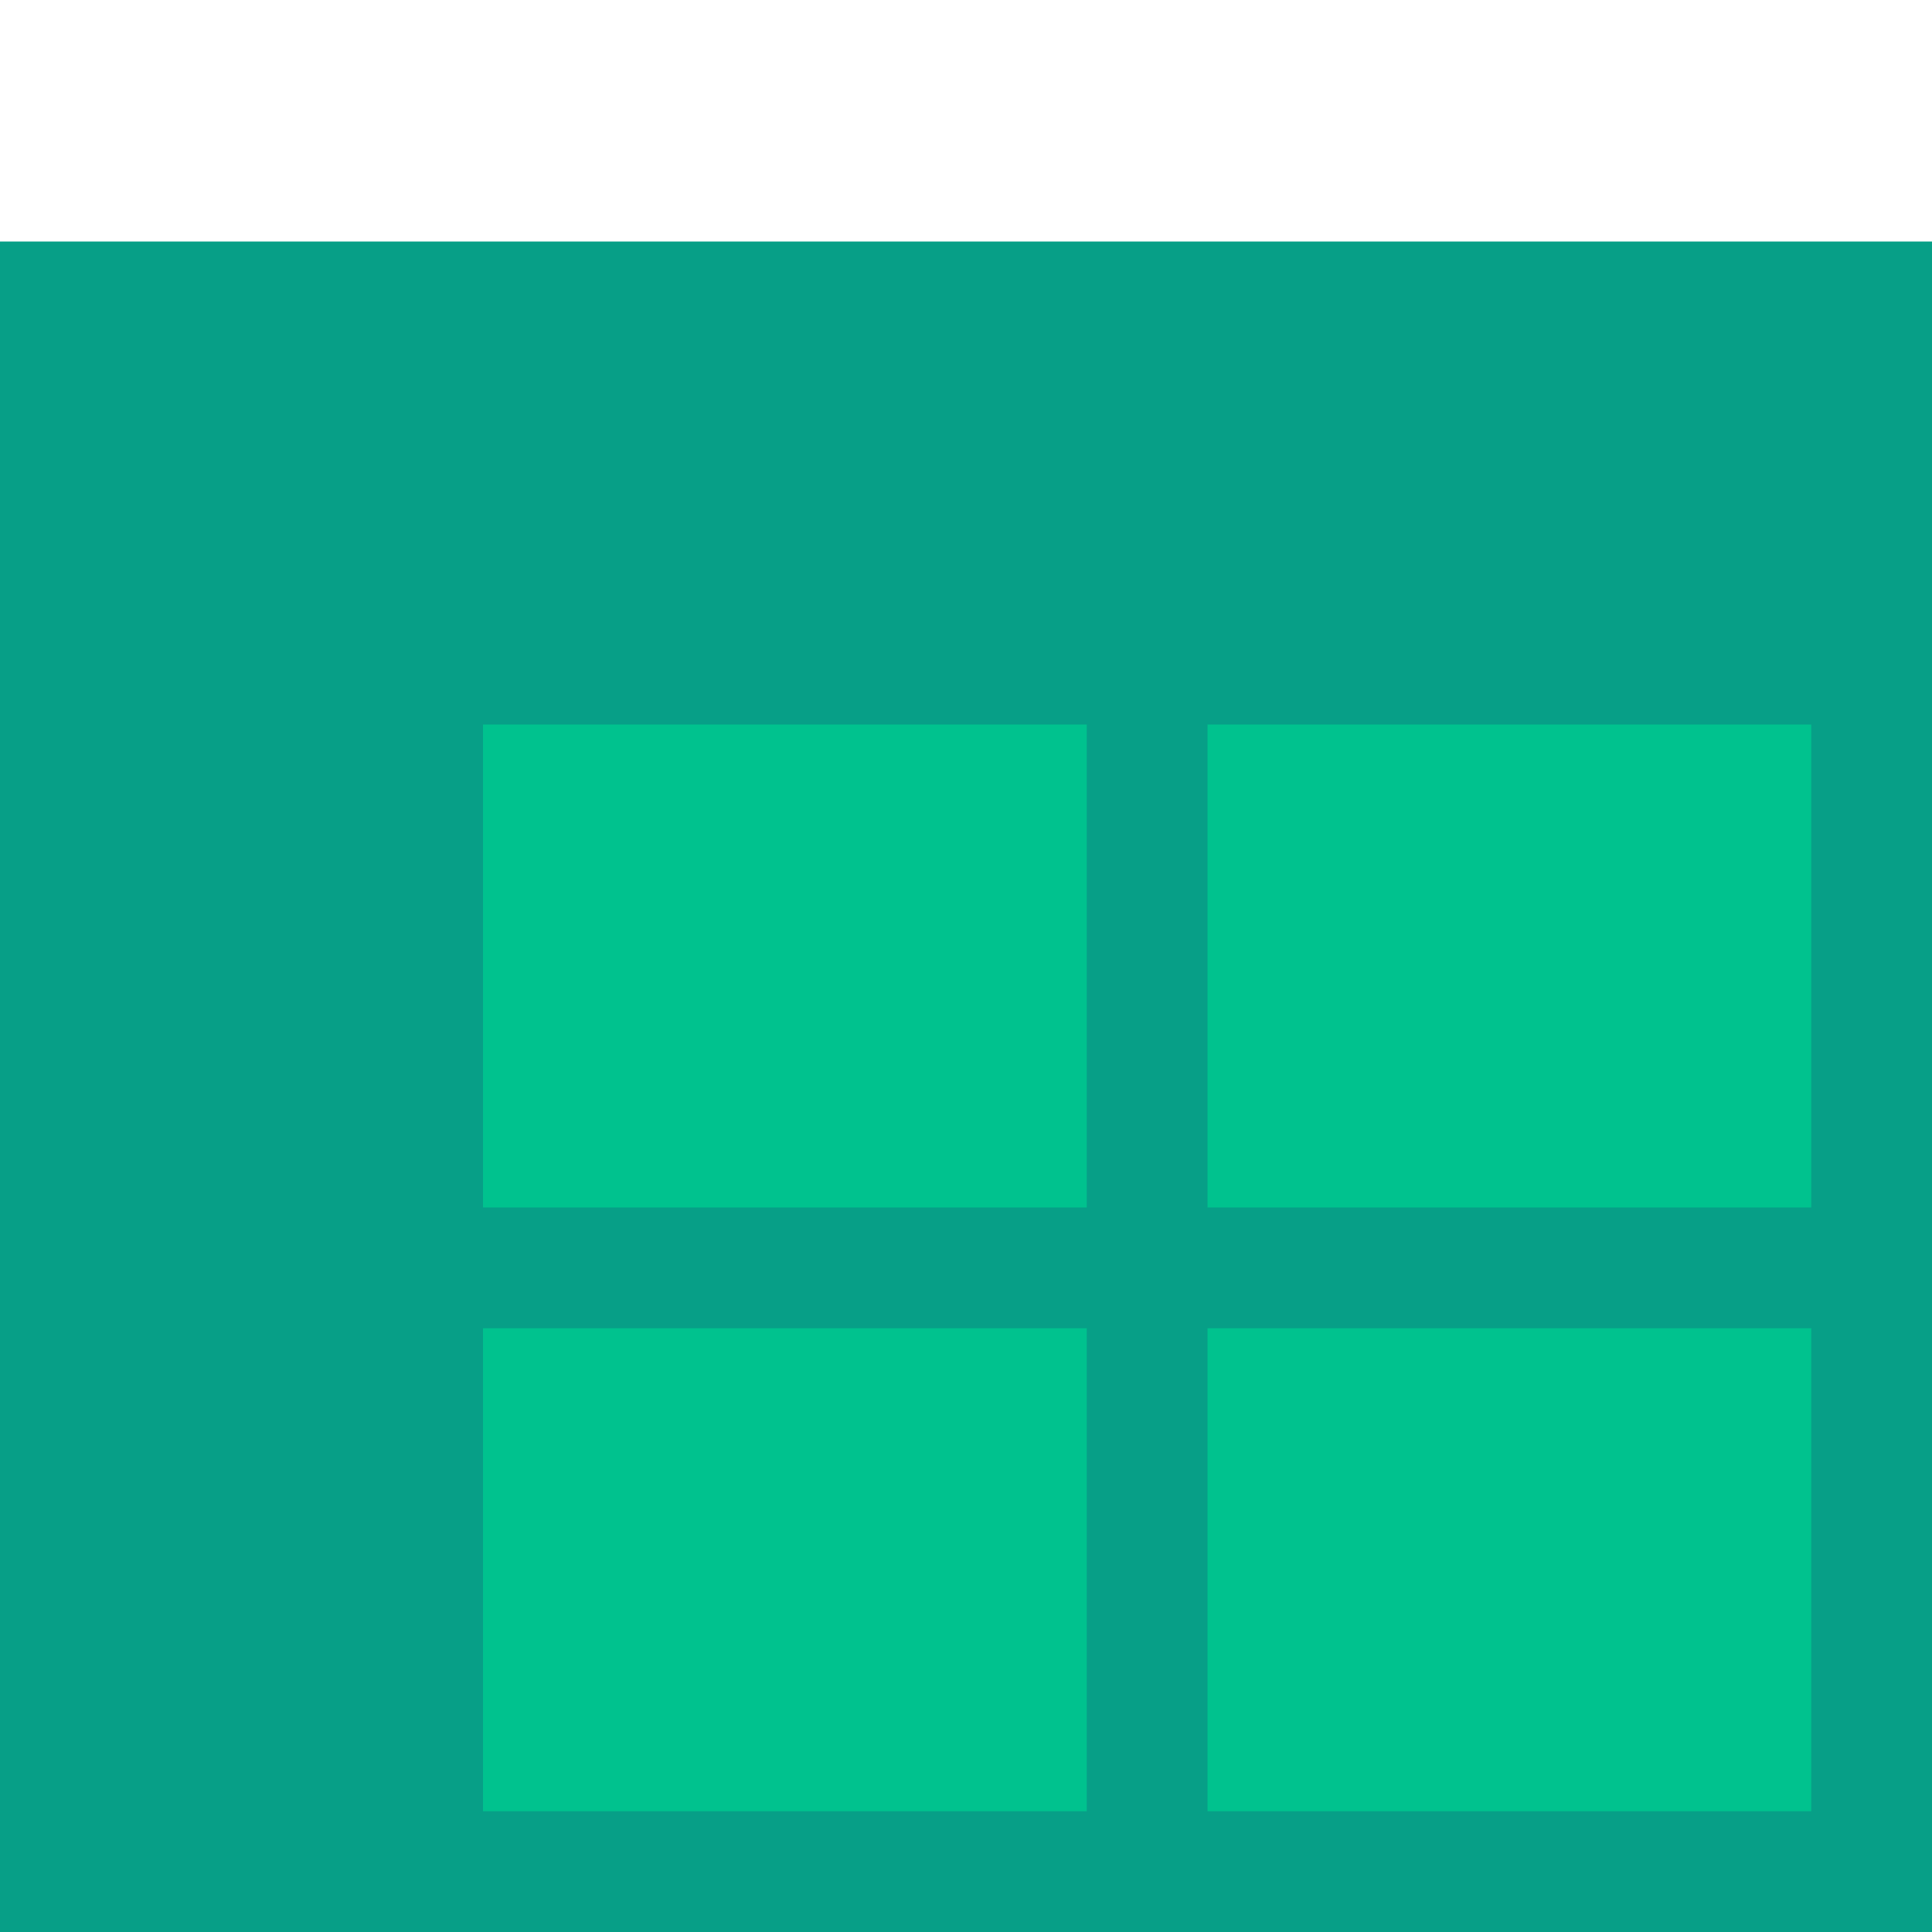
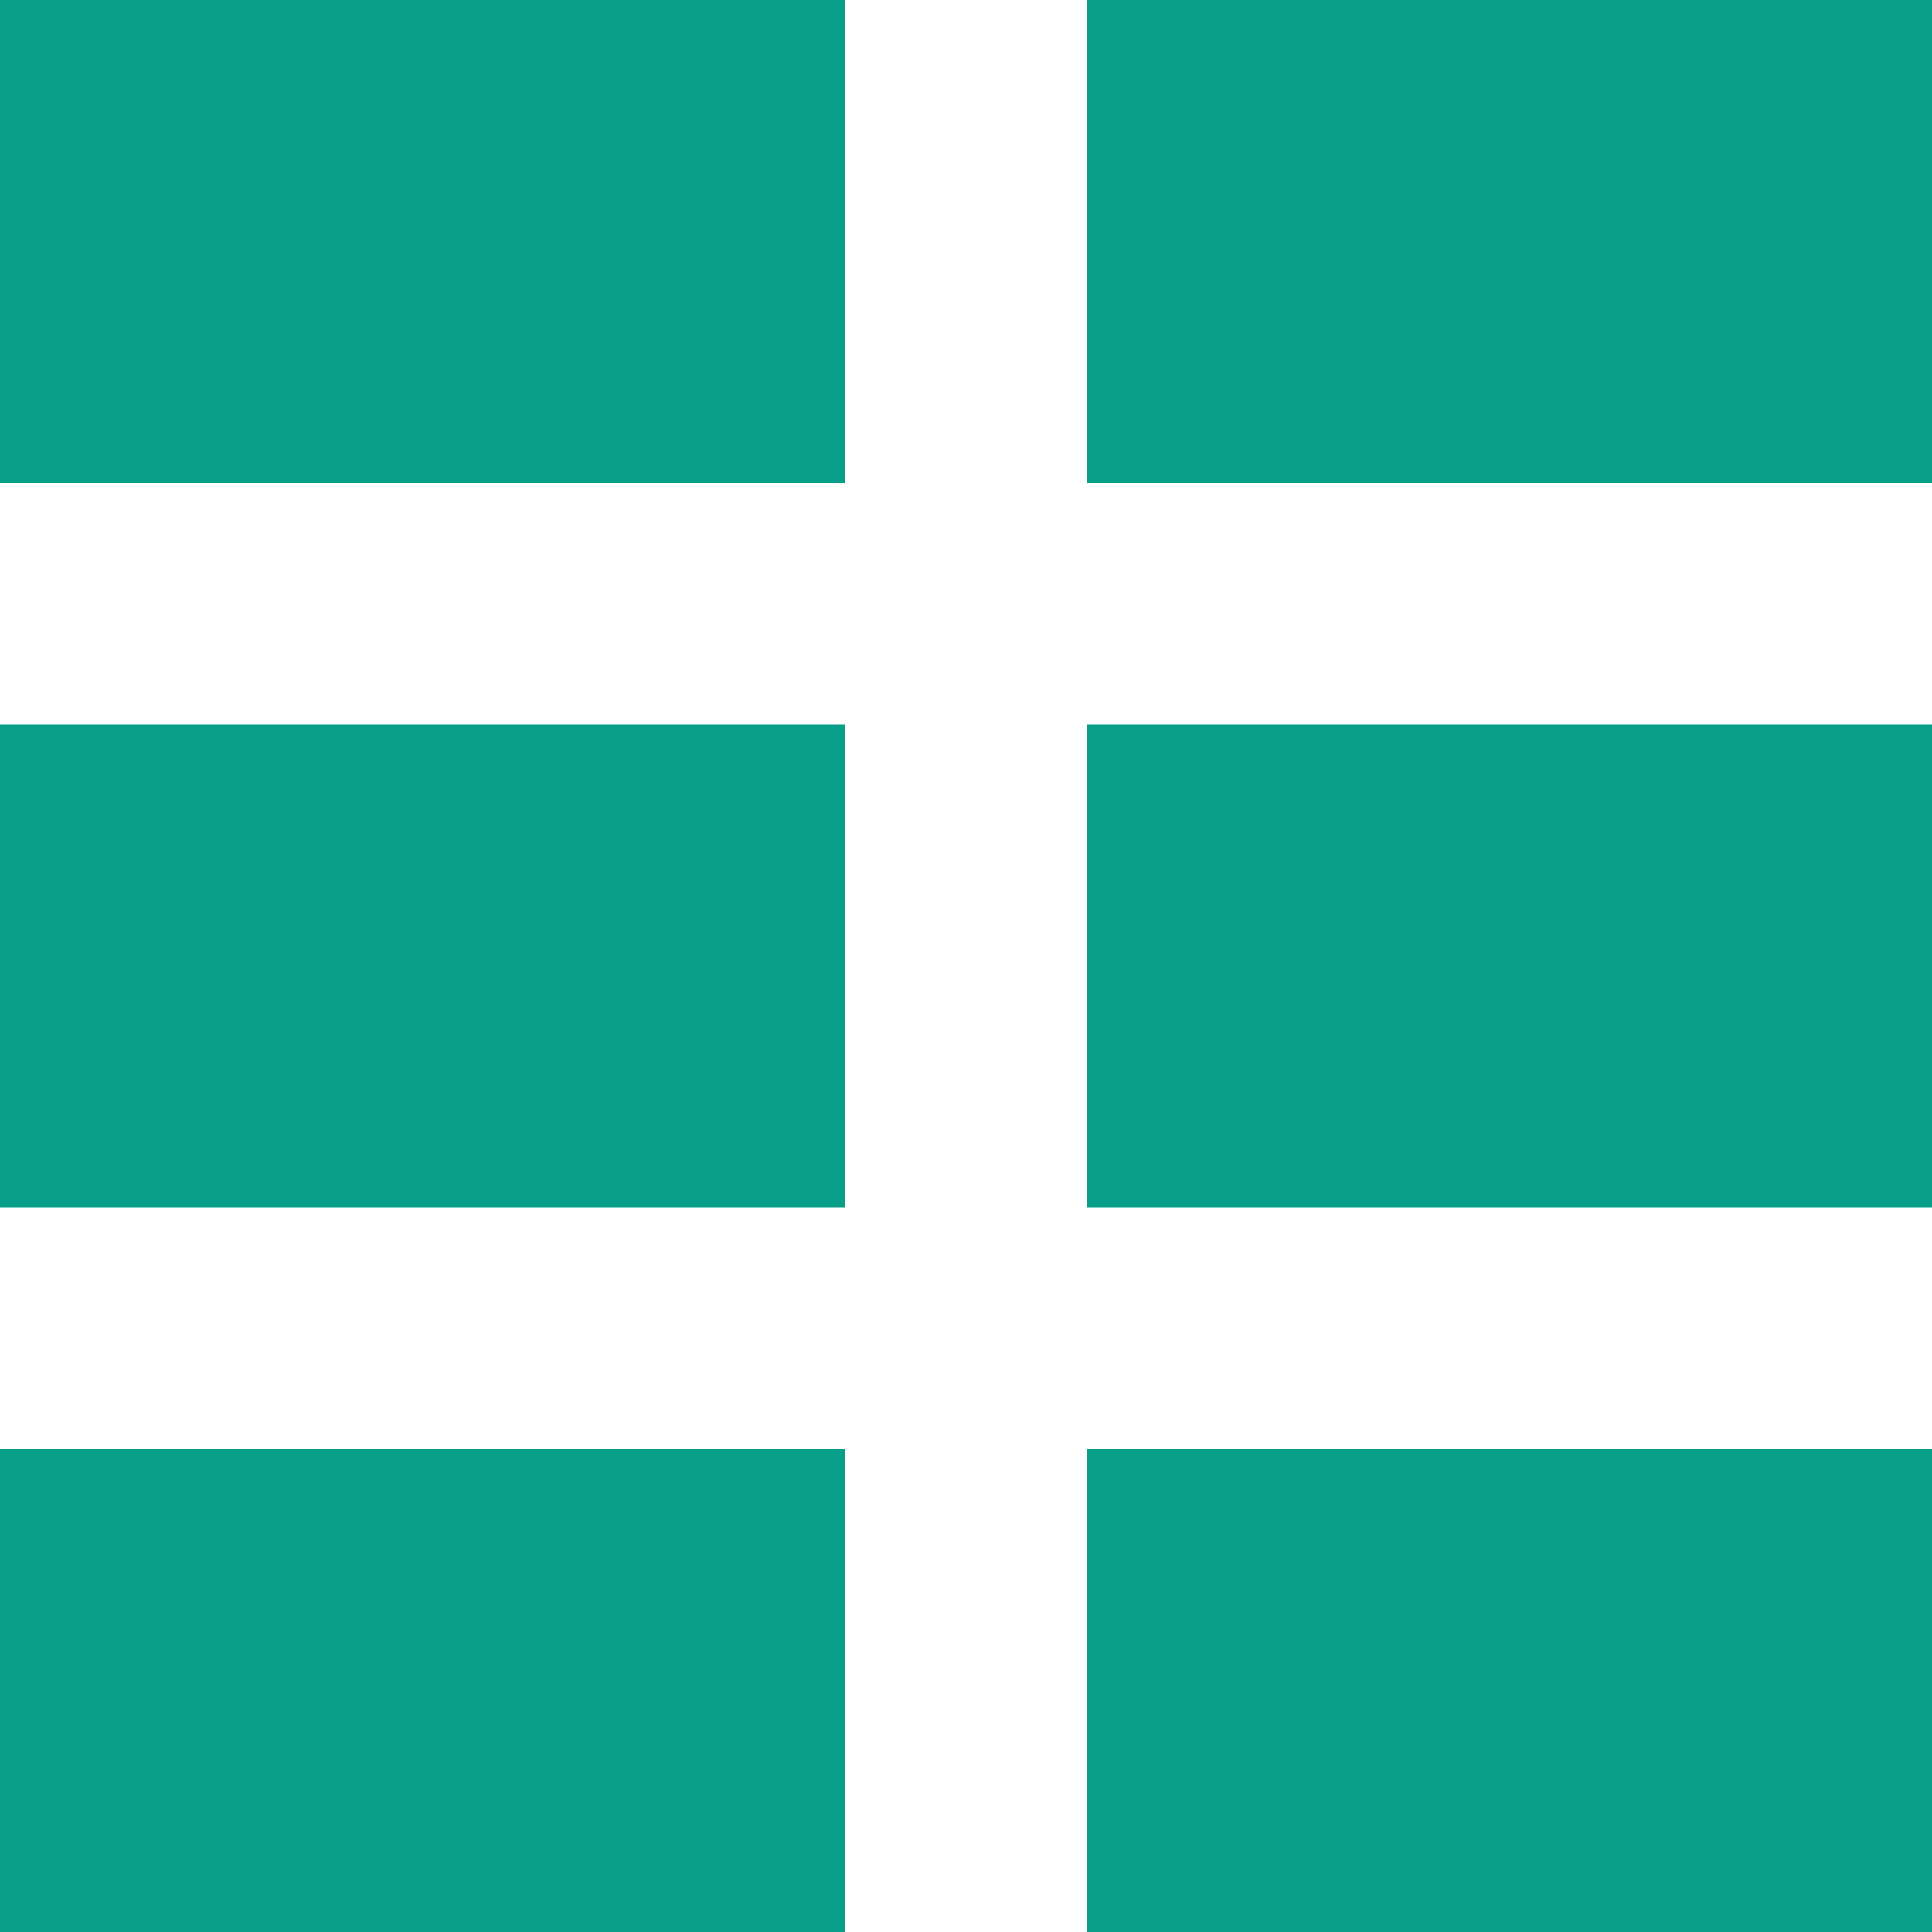
<svg xmlns="http://www.w3.org/2000/svg" width="16" height="16" id="svg4159" version="1.1" viewBox="0 0 16 16">
  <defs id="defs4161">
    <clipPath clipPathUnits="userSpaceOnUse" id="clipPath5603">
      <path style="fill:#00ffff;fill-opacity:1;stroke:none;stroke-width:0.265px;stroke-linecap:butt;stroke-linejoin:miter;stroke-opacity:1" d="m 61.912,165.767 -6.879,6.879 6.879,6.879 6.879,-6.879 z" id="path5605" />
    </clipPath>
  </defs>
  <g id="layer1">
    <g id="g887">
-       <g id="g919">
-         <rect style="opacity:1;fill:#079f87;fill-opacity:1;fill-rule:nonzero;stroke:none;stroke-width:2;stroke-linecap:square;stroke-linejoin:bevel;stroke-miterlimit:4;stroke-dasharray:none;stroke-dashoffset:35;stroke-opacity:1" id="rect853" width="16" height="14" x="0" y="2" ry="1.92356e-05" />
-         <path style="opacity:1;fill:#00c28e;fill-opacity:1;fill-rule:nonzero;stroke:none;stroke-width:6;stroke-linecap:square;stroke-linejoin:bevel;stroke-miterlimit:4;stroke-dasharray:none;stroke-dashoffset:35;stroke-opacity:1" d="m 4,6 v 4 H 9 V 6 Z m 6,0 v 4 h 5 V 6 Z m -6,5 v 4 h 5 v -4 z m 6,0 v 4 h 5 v -4 z" id="rect851" />
-       </g>
+       <path id="rect851" style="fill:#079f87;fill-opacity:1;fill-rule:nonzero;stroke:none;stroke-width:6;stroke-linecap:square;stroke-linejoin:bevel;stroke-miterlimit:4;stroke-dasharray:none;stroke-dashoffset:35;stroke-opacity:1" d="M 0,0 V 4 H 7 V 0 Z m 9,0 v 4 h 7 V 0 Z M 0,6 v 4 H 7 V 6 Z m 9,0 v 4 h 7 V 6 Z m -9,6 v 4 h 7 v -4 z m 9,0 v 4 h 7 v -4 z" />
    </g>
  </g>
</svg>
